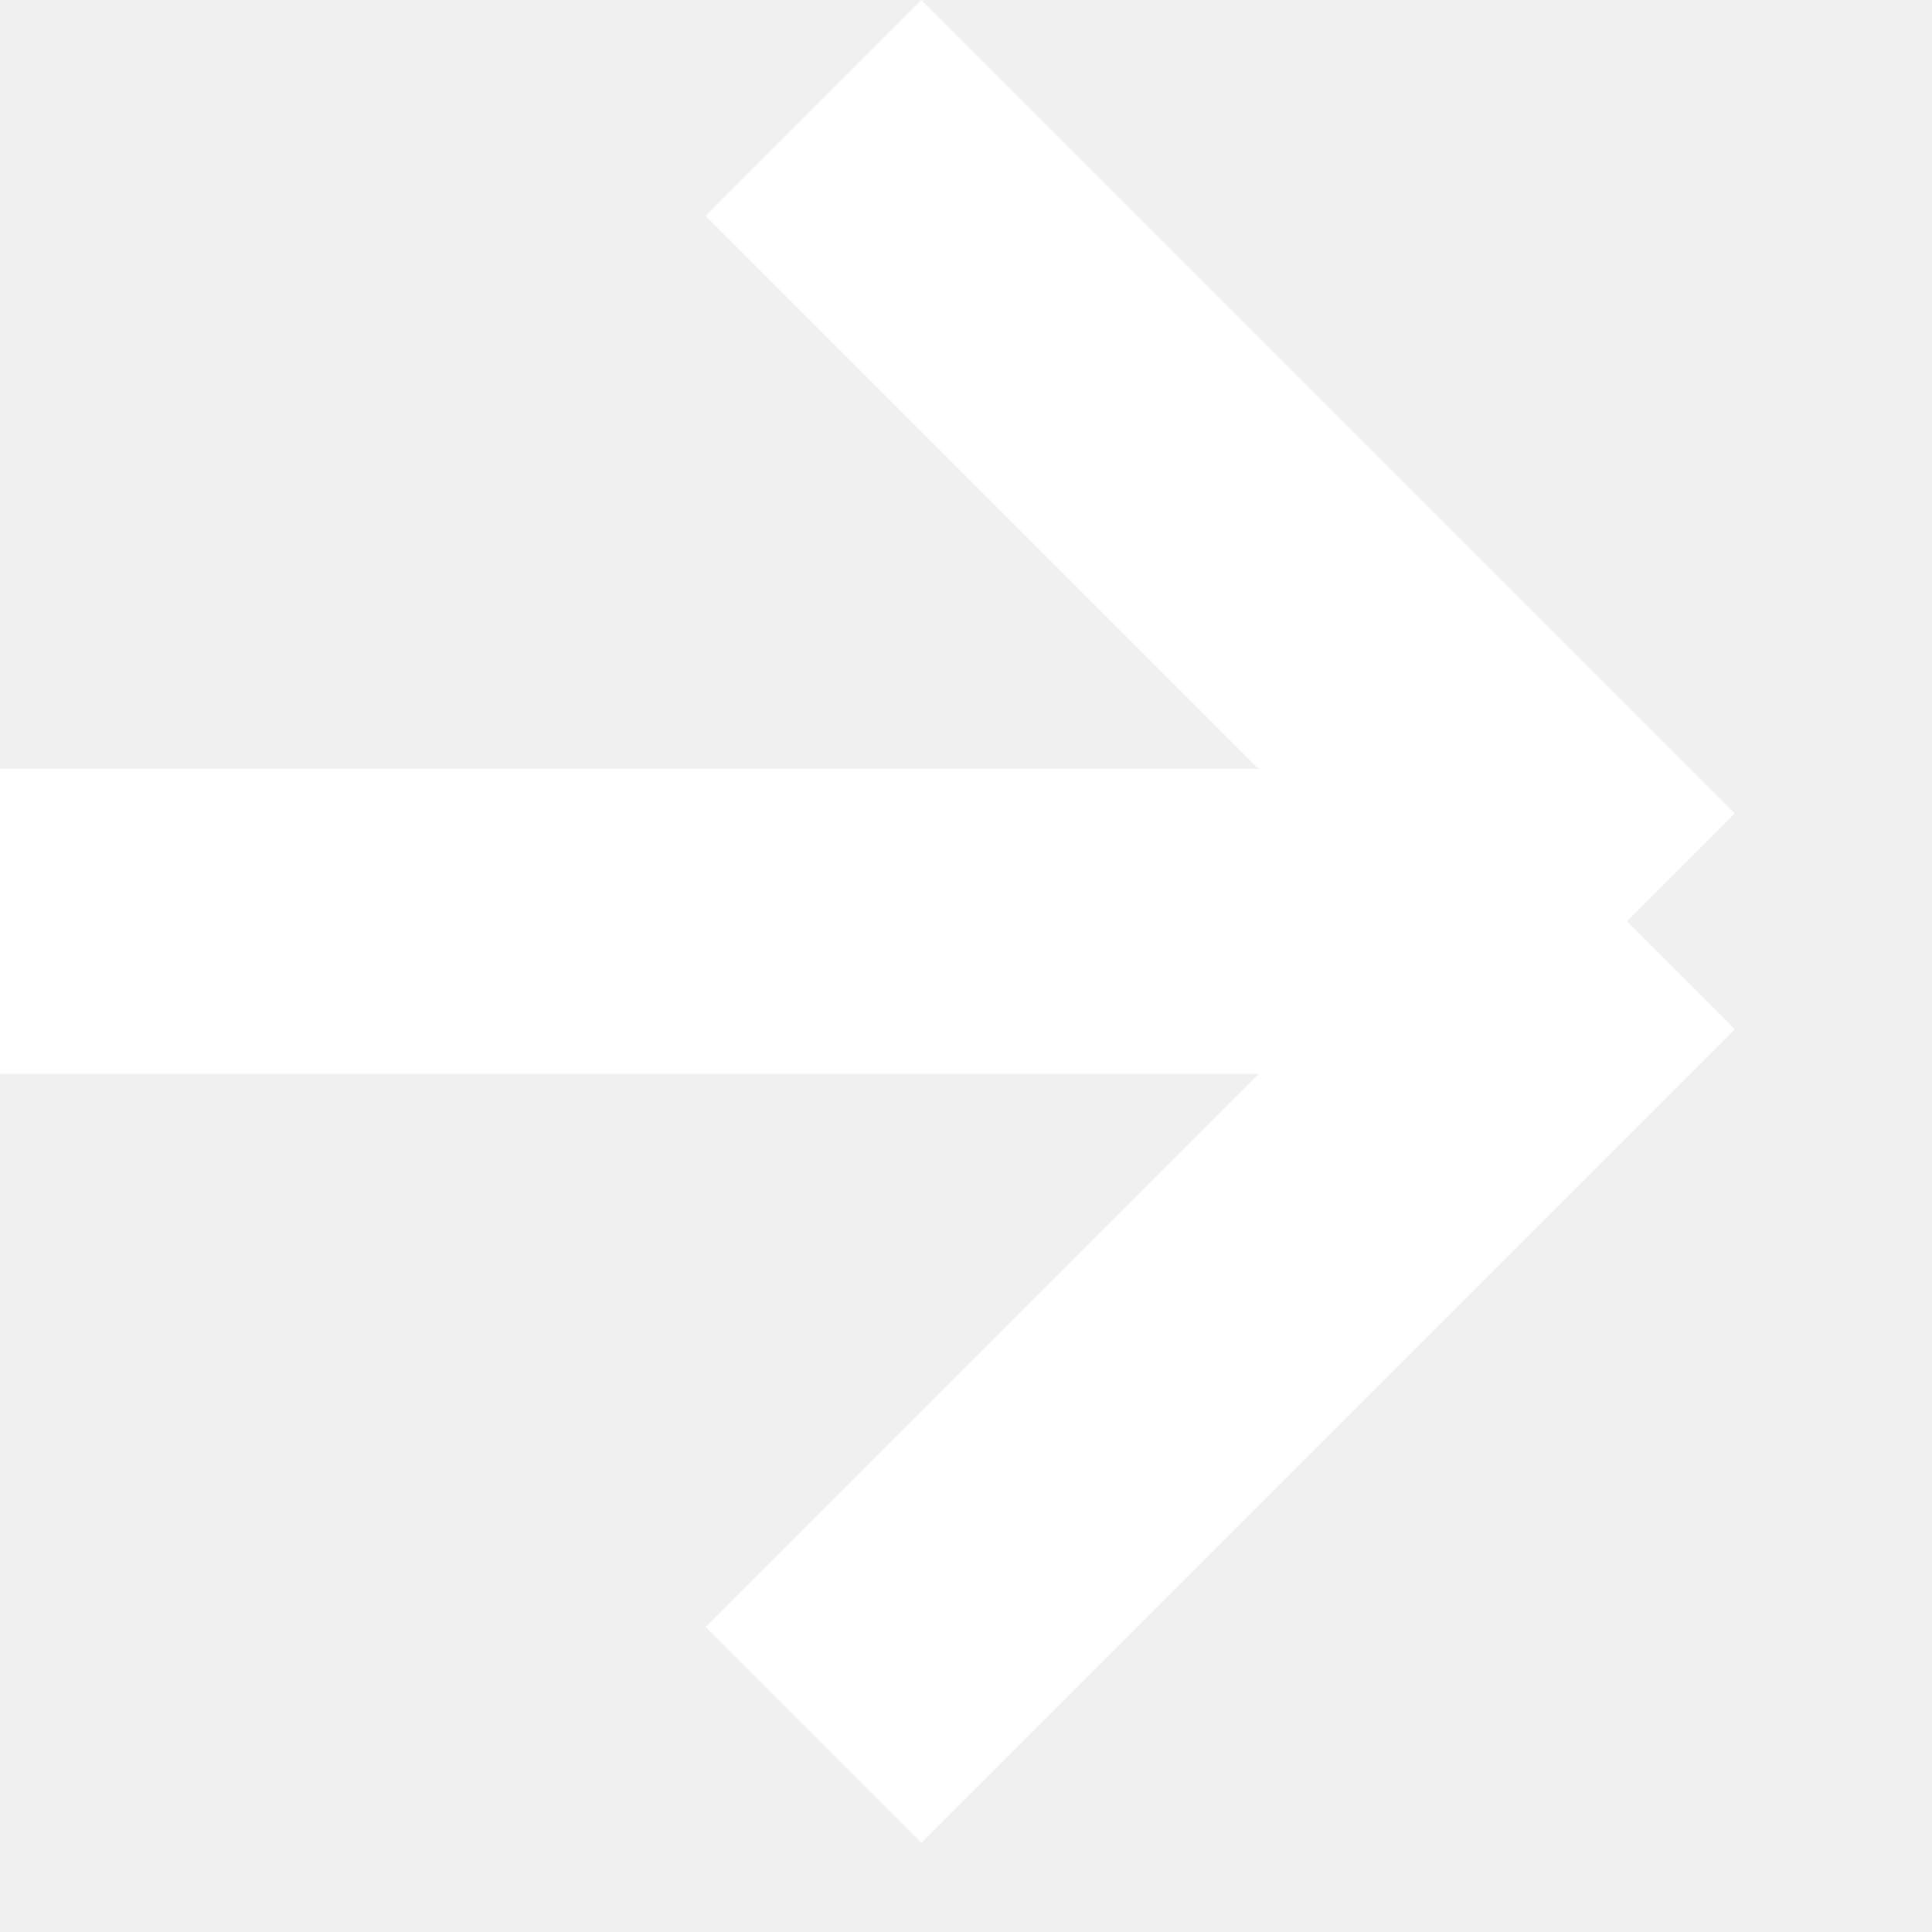
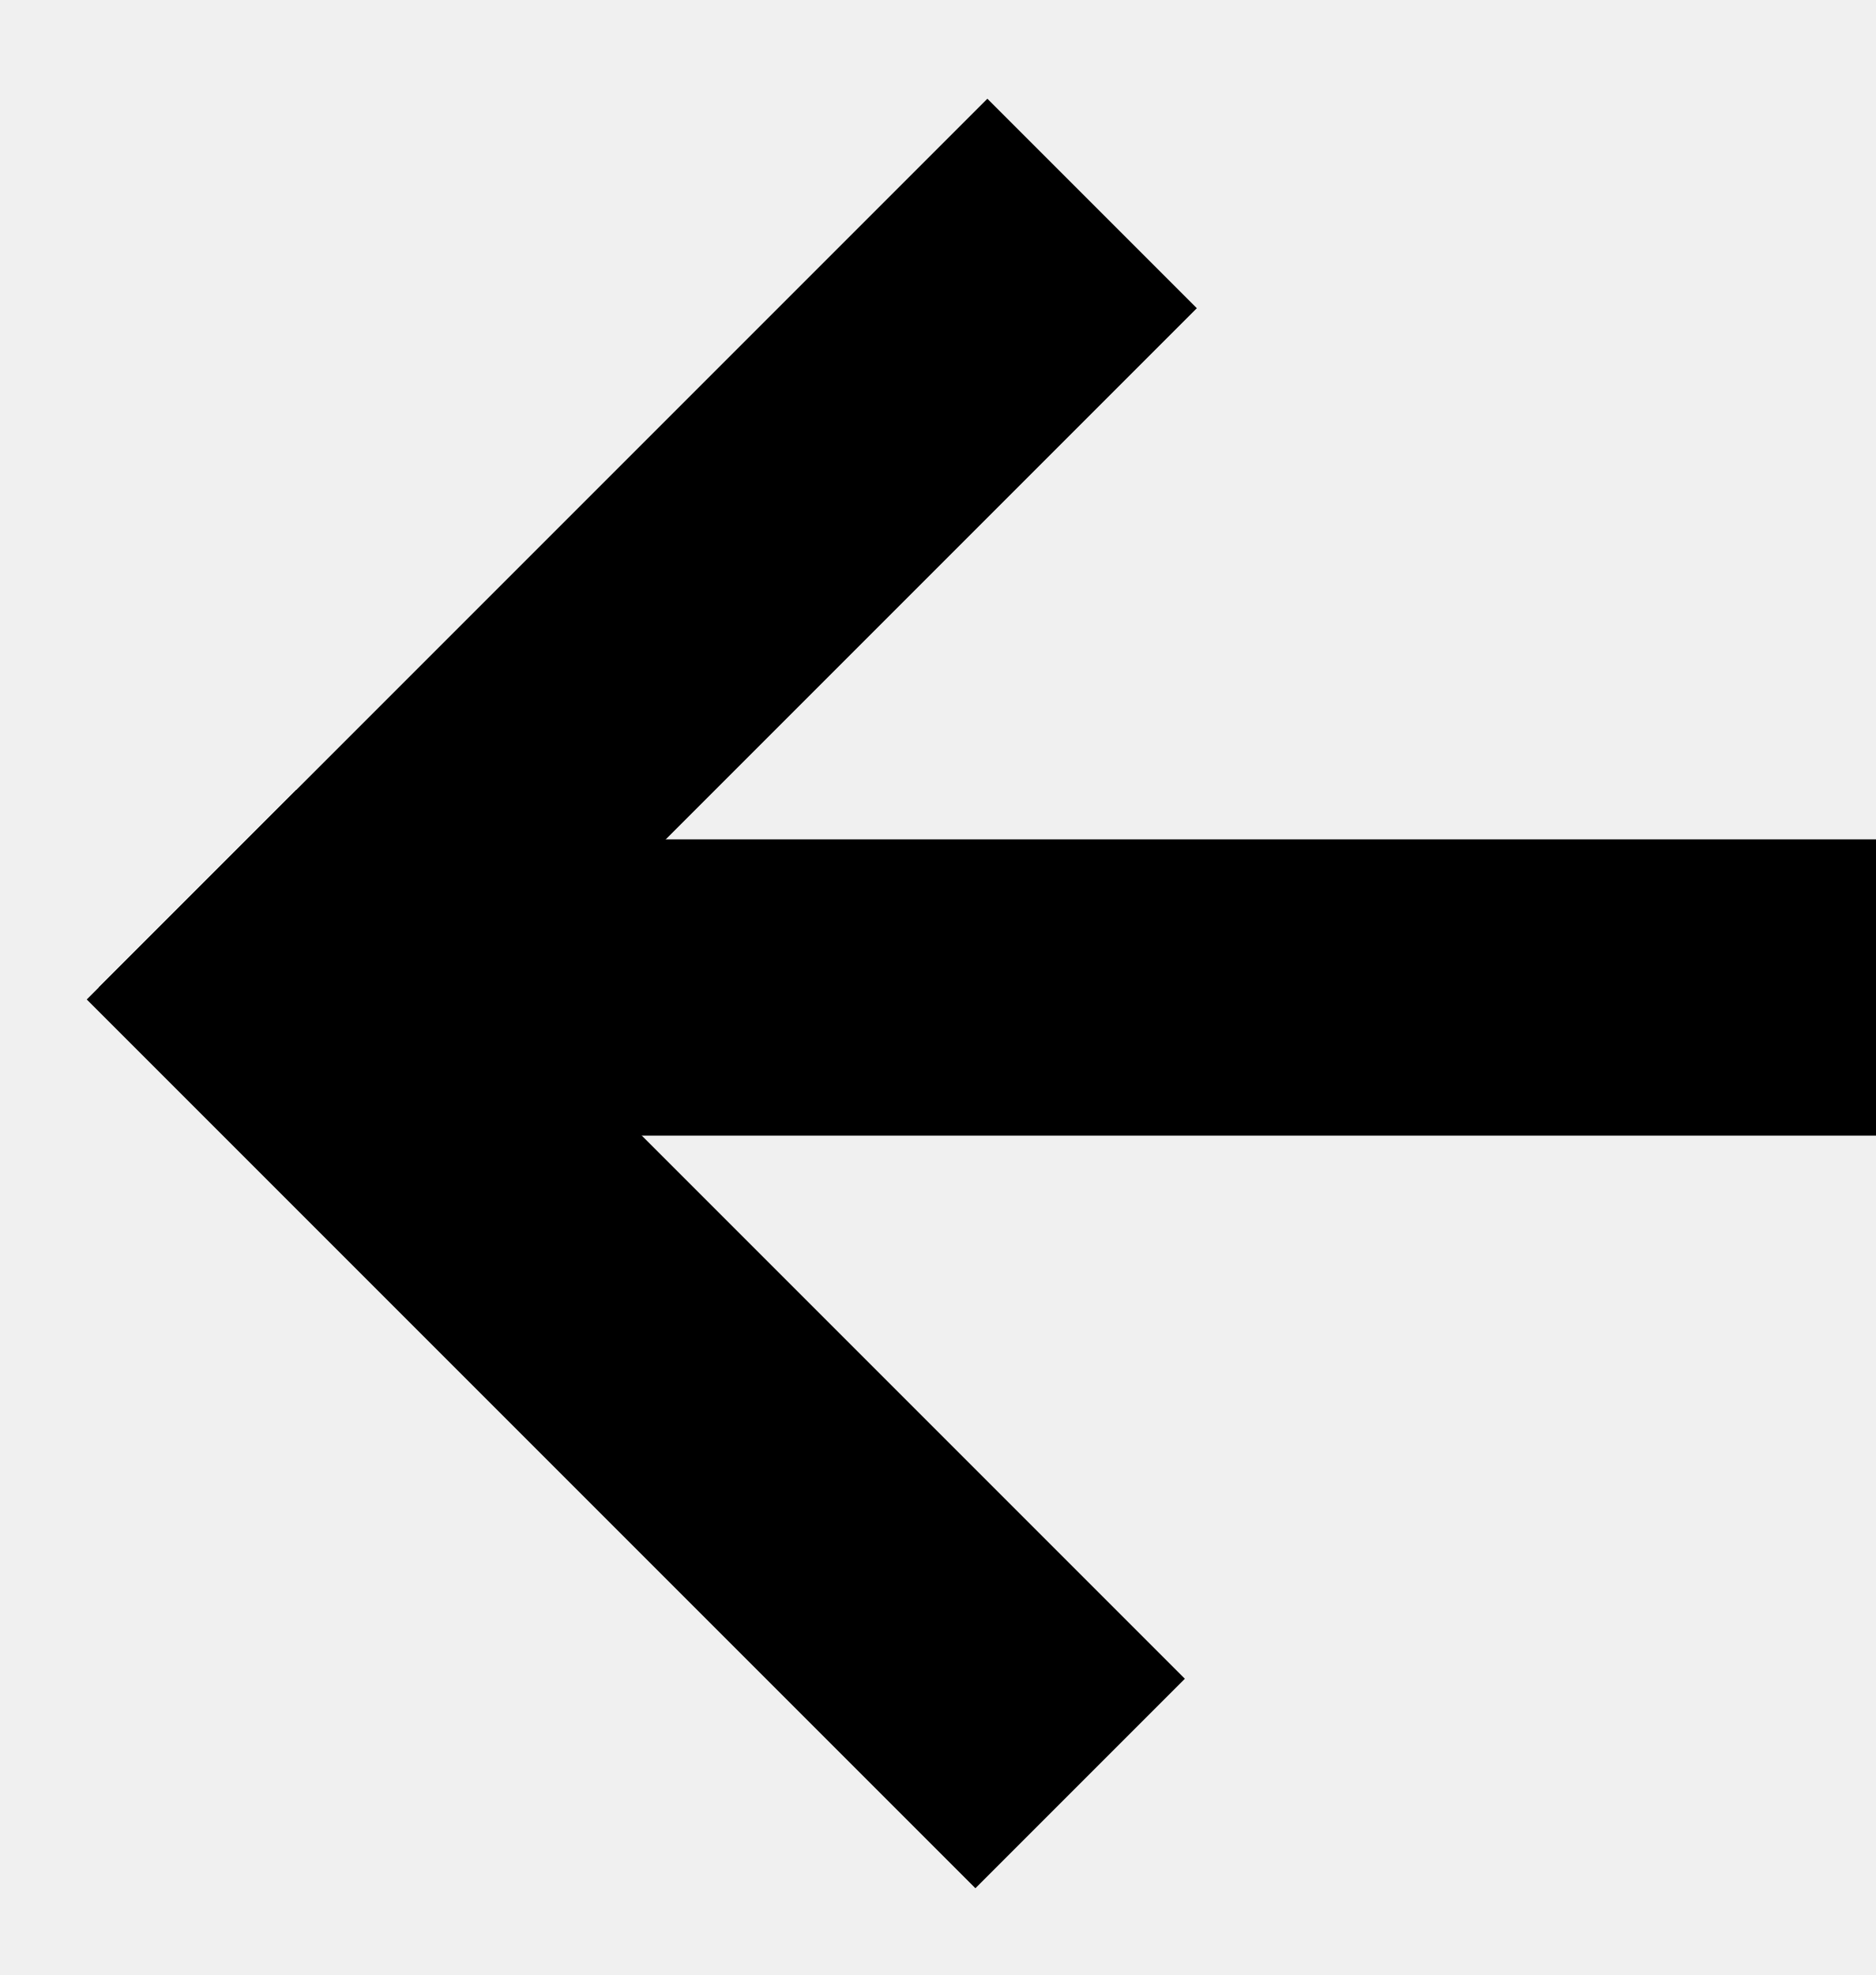
- <svg xmlns="http://www.w3.org/2000/svg" width="19" height="19" viewBox="0 0 19 19" fill="none">
-   <path d="M-1.58381e-07 9.061H16M16 9.061L8 17.061M16 9.061L8 1.061" stroke="white" stroke-width="3" />
+ <svg xmlns="http://www.w3.org/2000/svg" width="19" height="20" viewBox="0 0 19 20" fill="none">
+   <line y1="-1.5" x2="17" y2="-1.5" transform="matrix(-1 0 0 1 20 11.5)" stroke="black" stroke-width="3" />
+   <line y1="-1.5" x2="12.728" y2="-1.5" transform="matrix(0.707107 0.707107 0.707107 -0.707107 3 8)" stroke="black" stroke-width="3" />
+   <line y1="-1.5" x2="12.728" y2="-1.5" transform="matrix(0.707107 -0.707107 -0.707107 -0.707107 1 10)" stroke="black" stroke-width="3" />
</svg>
